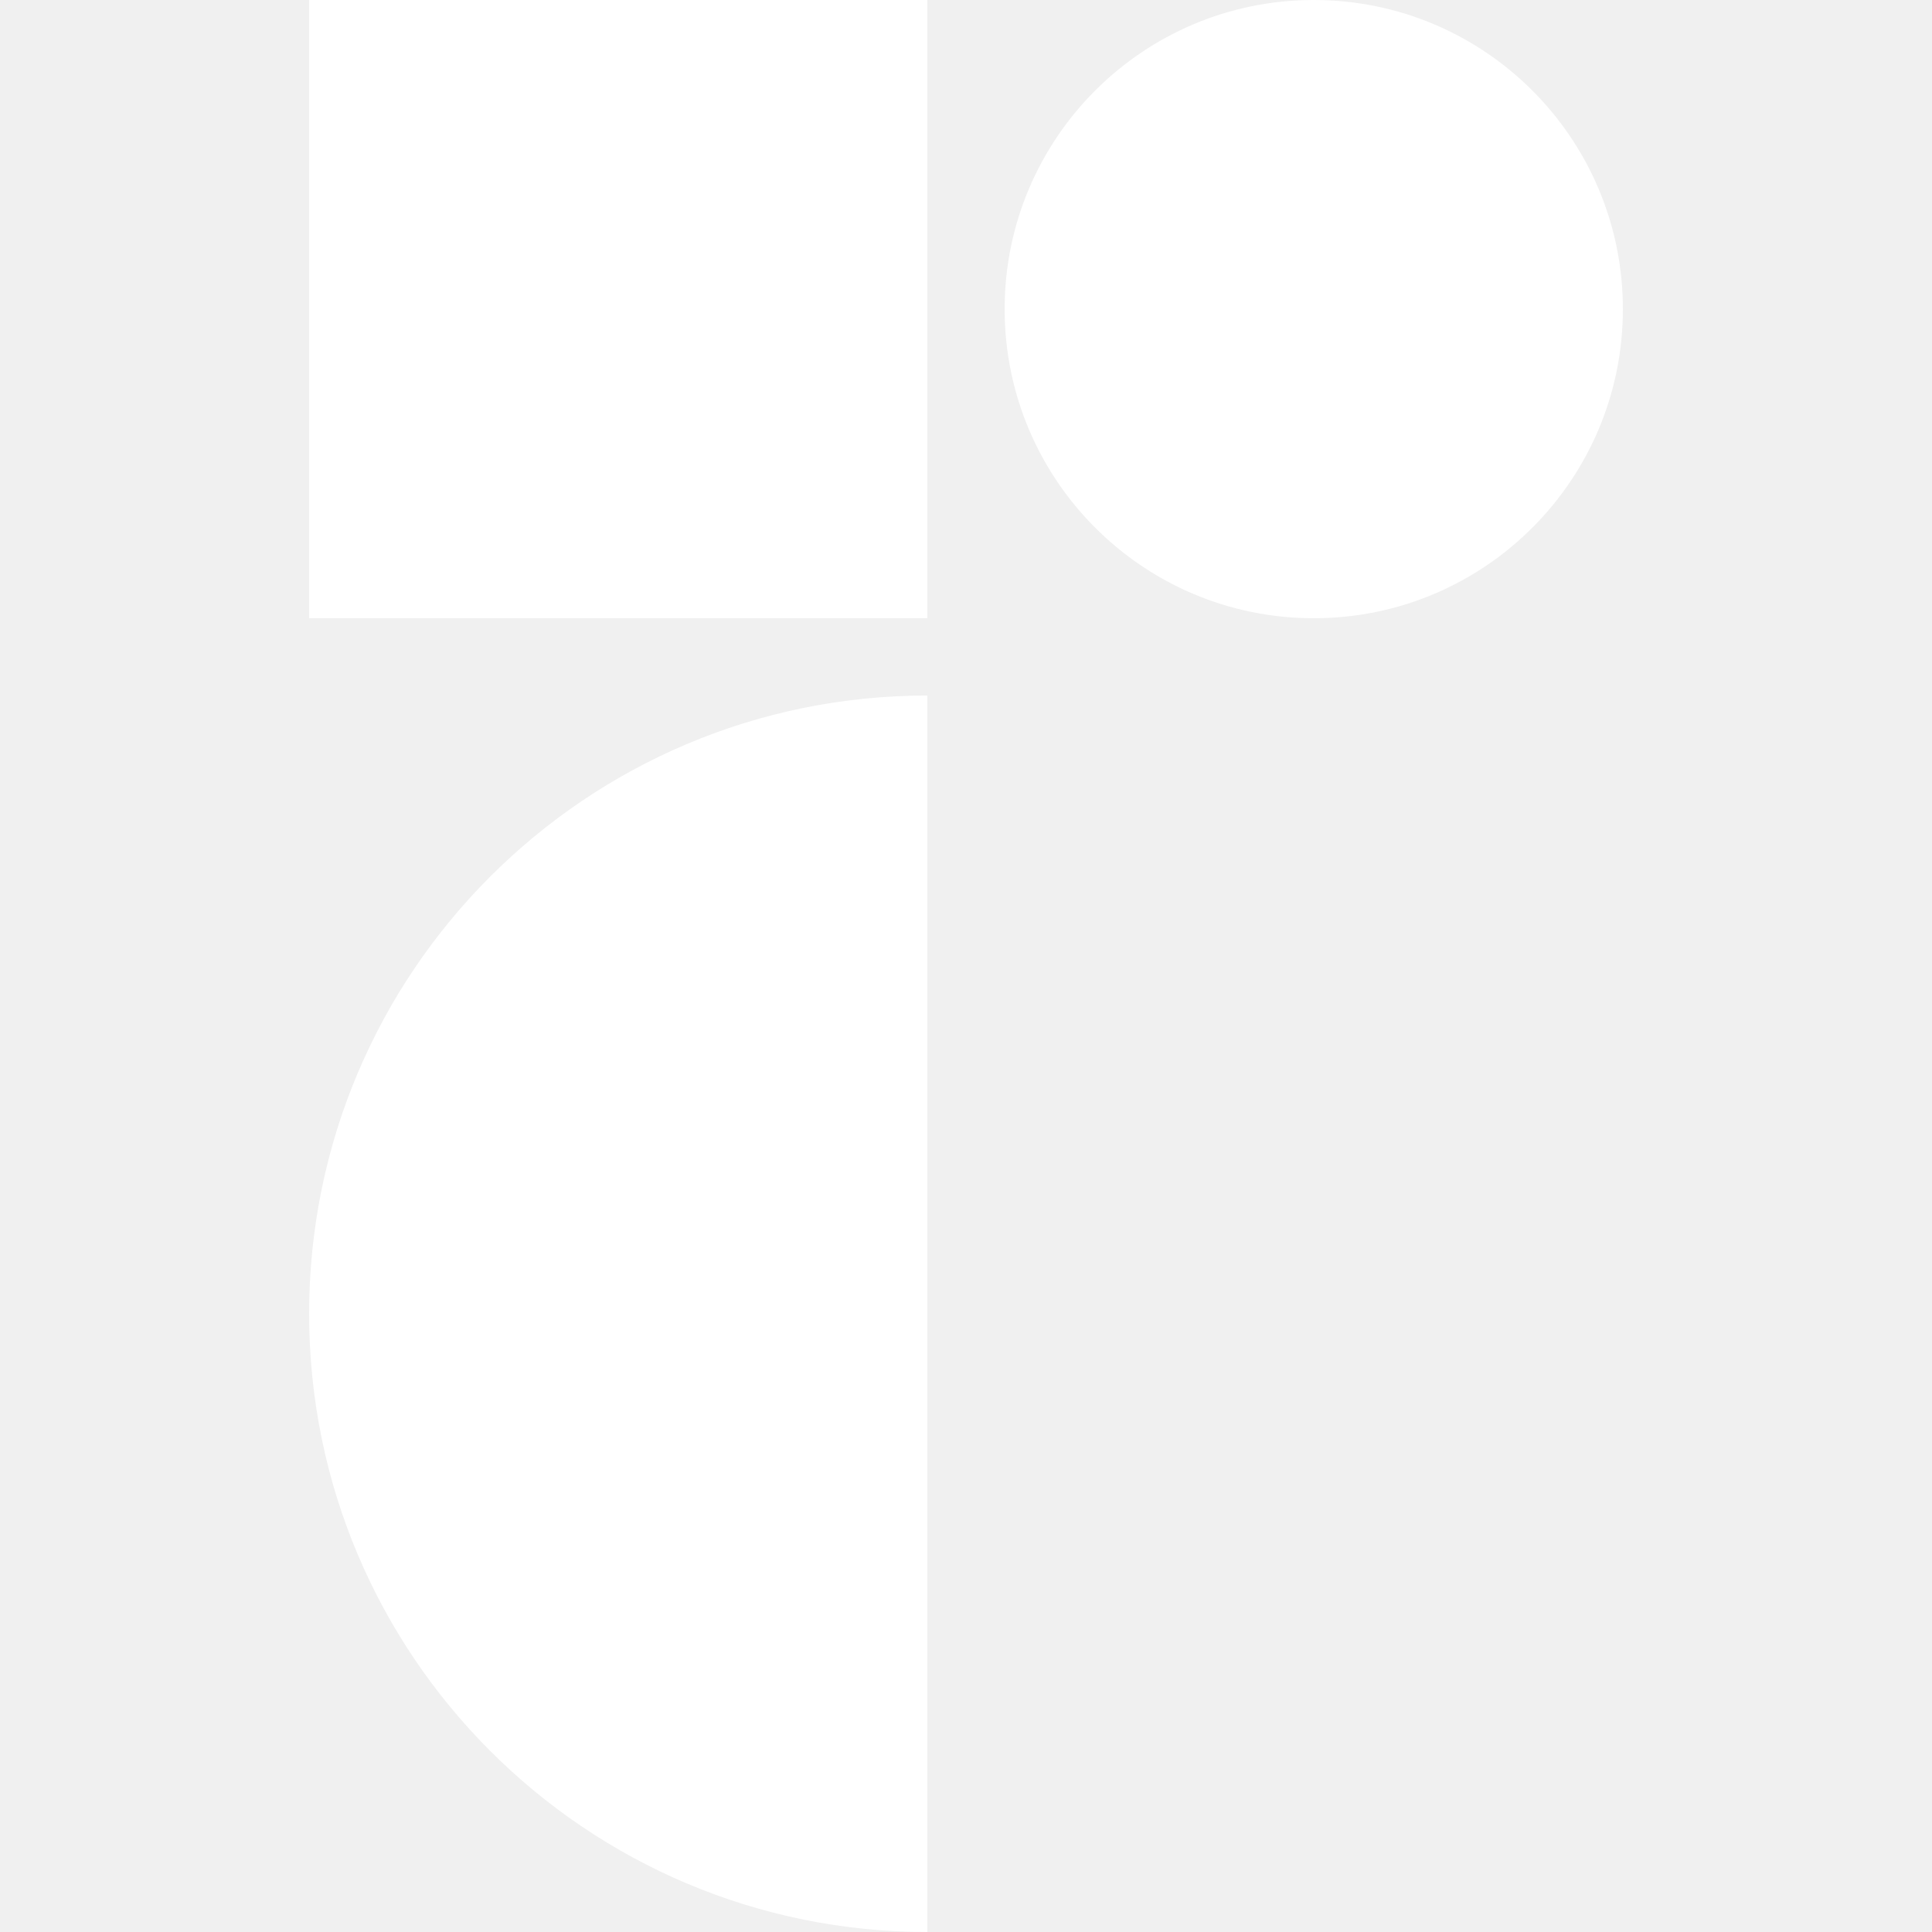
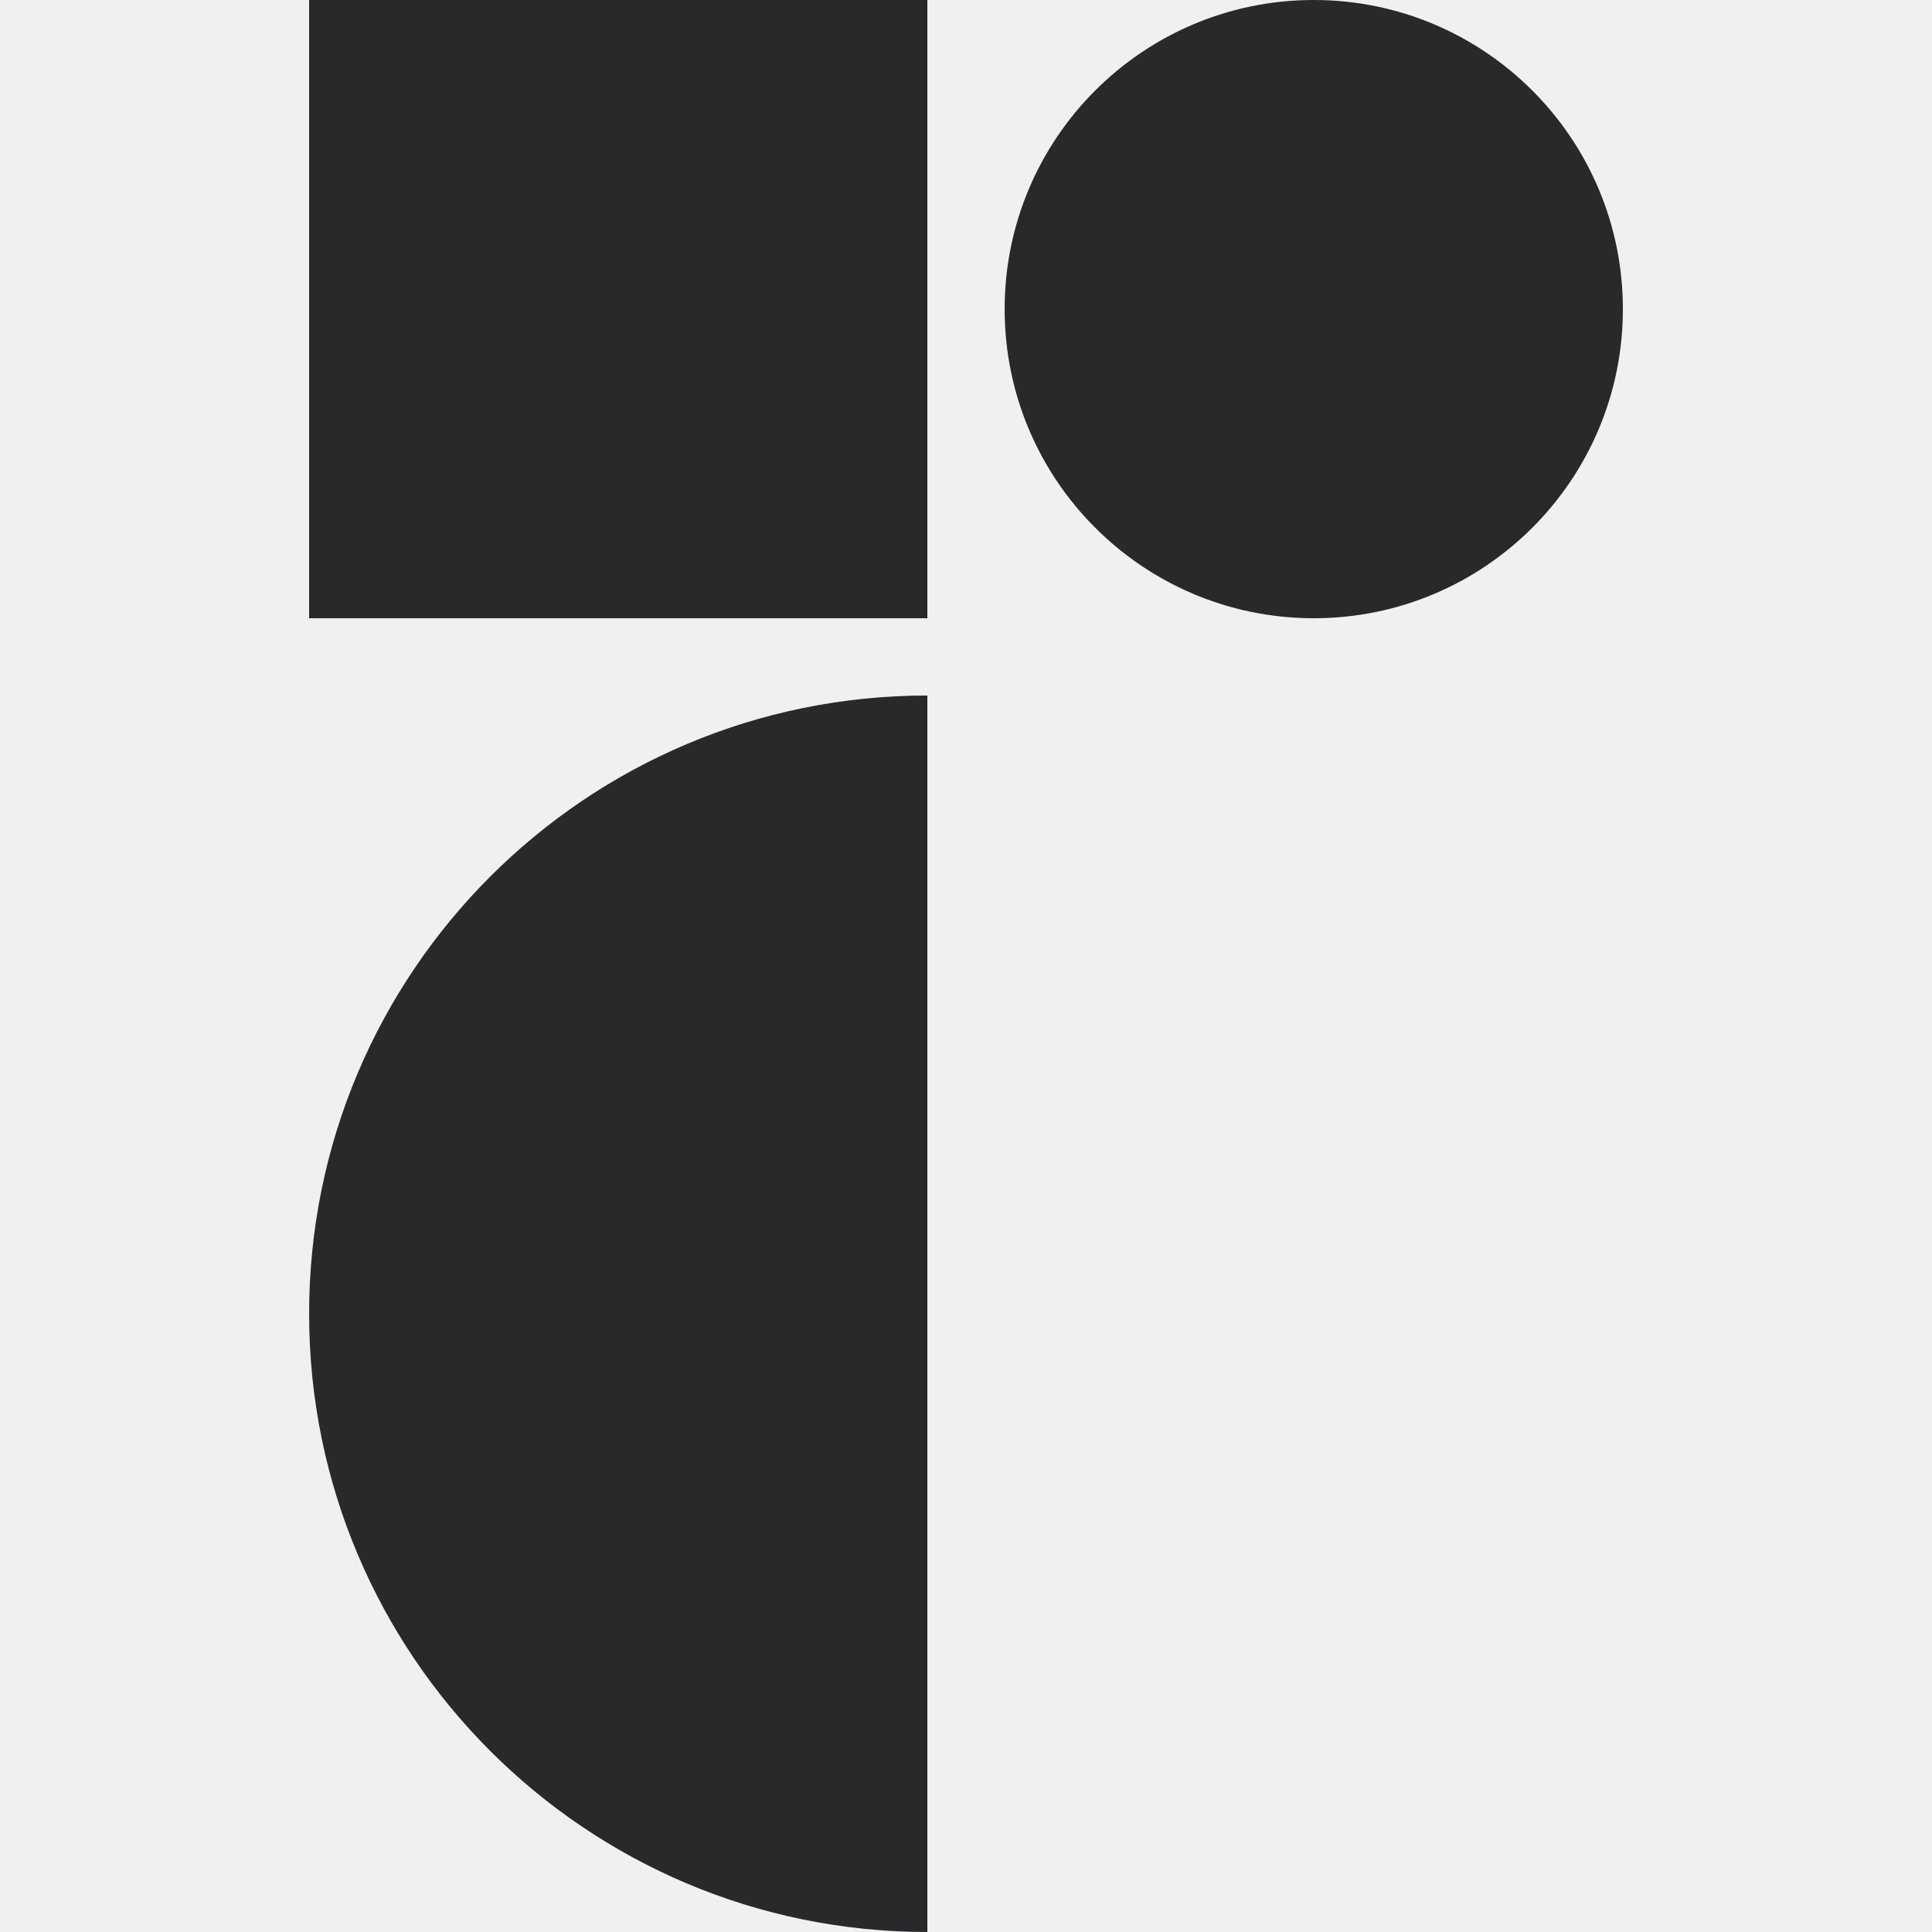
<svg xmlns="http://www.w3.org/2000/svg" width="2500" height="2500" fill="white" style="margin-right:3px" viewBox="4 0 17 25">
-   <path d="M12 25a8 8 0 1 1 0-16v16zM12 0H4v8h8V0zM17 8a4 4 0 1 0 0-8 4 4 0 0 0 0 8z" fill="white" />
+   <path d="M12 25a8 8 0 1 1 0-16v16zM12 0H4v8h8V0zM17 8a4 4 0 1 0 0-8 4 4 0 0 0 0 8z" fill="#28292a" />
</svg>
